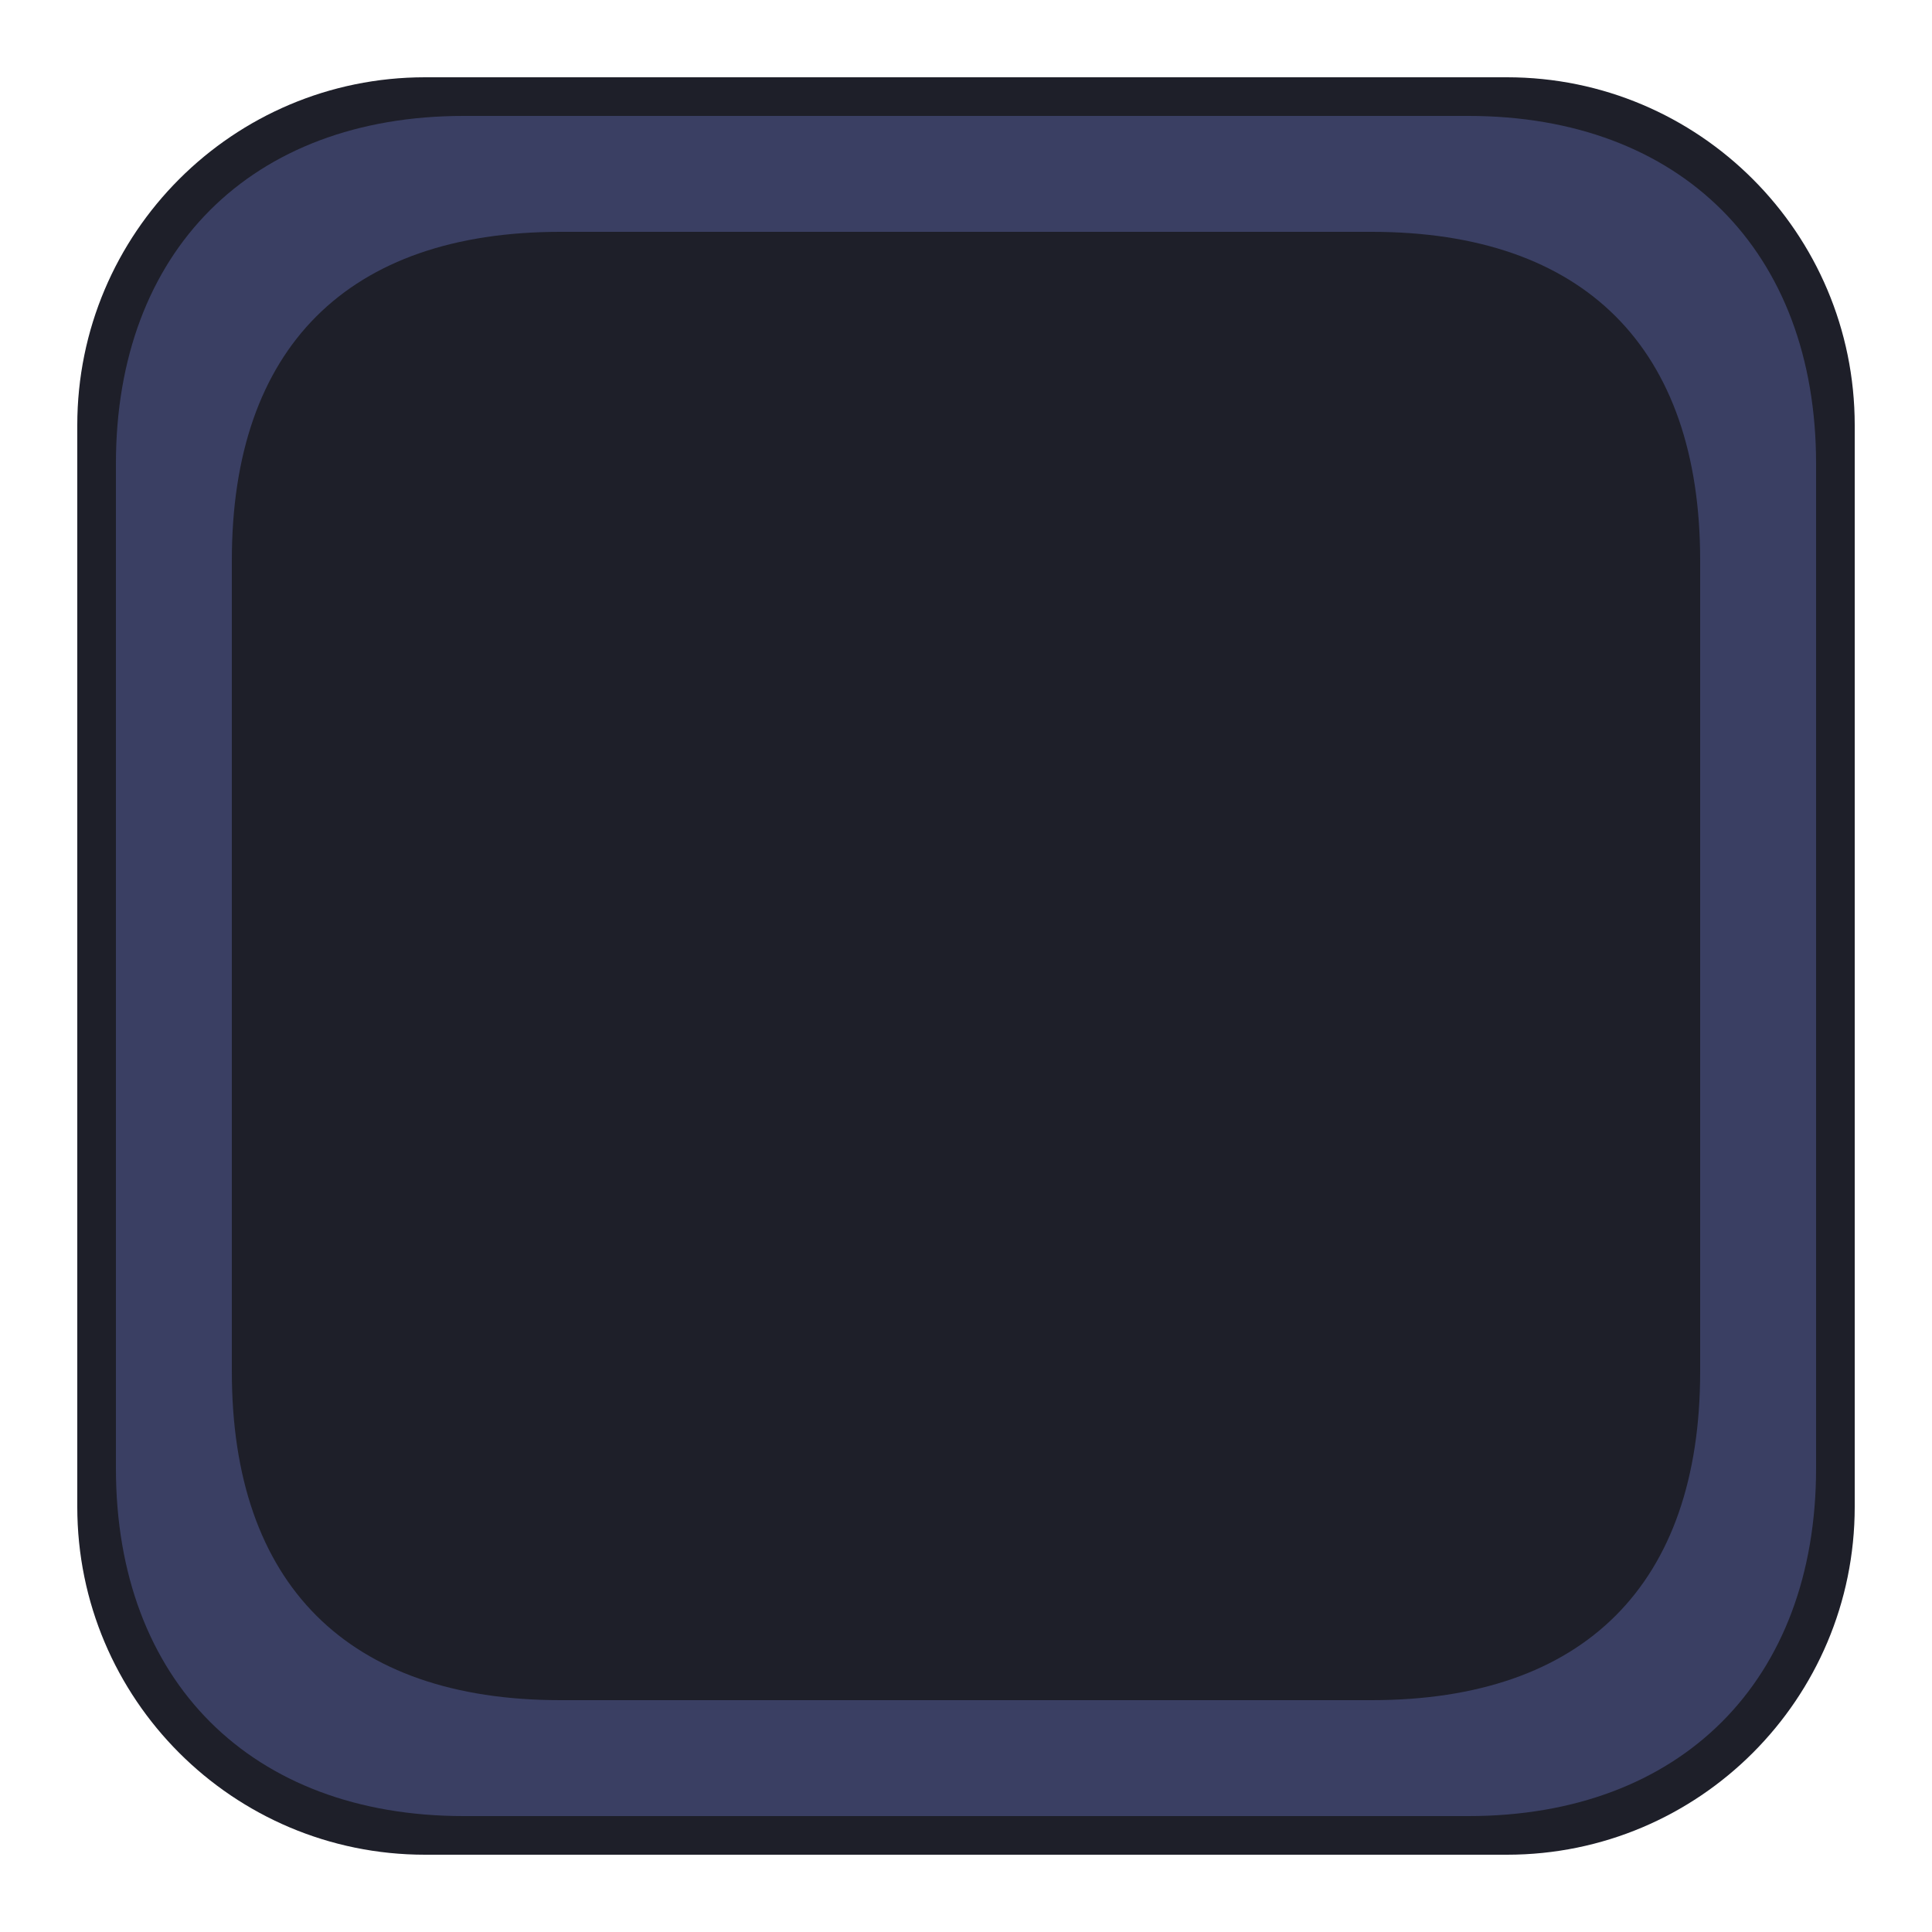
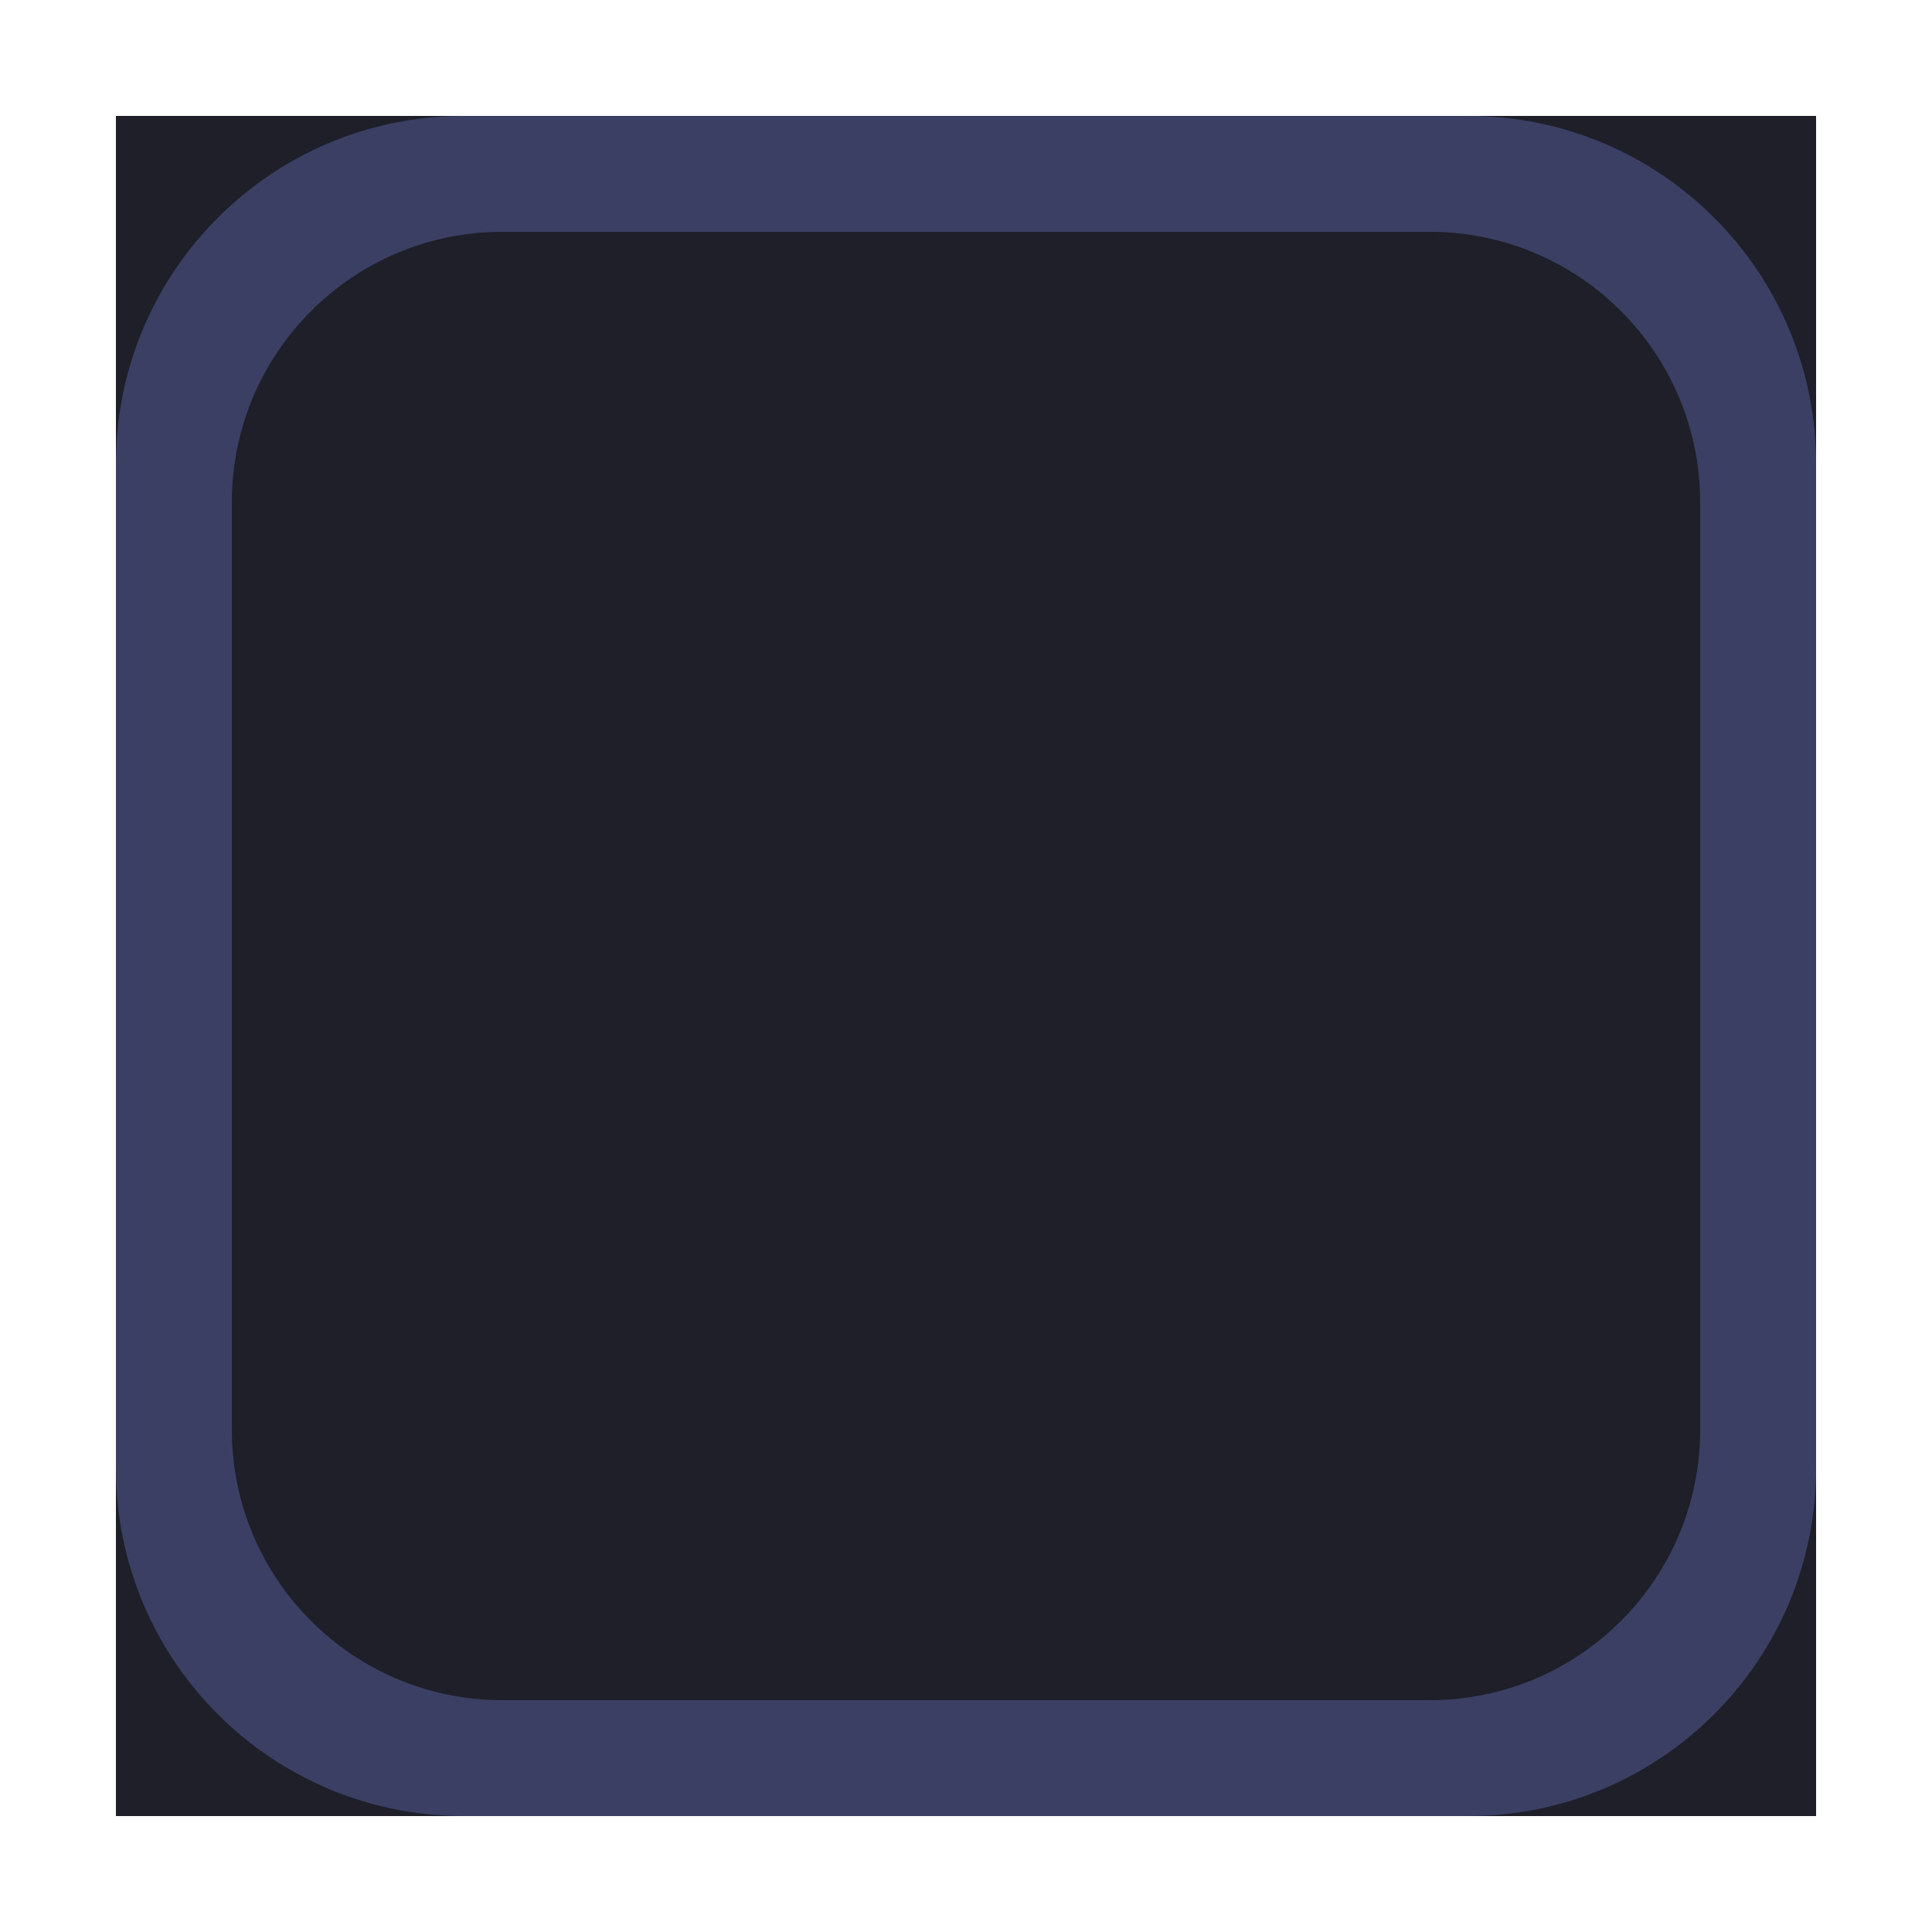
<svg xmlns="http://www.w3.org/2000/svg" version="1.1" id="svg2" width="100" height="100" viewBox="0 0 100 100" xml:space="preserve">
  <defs id="defs6" />
-   <g id="g29" style="display:inline" transform="translate(-606,-520)">
-     <rect style="display:inline;fill:#1e1f29;fill-rule:evenodd;stroke:none;stroke-width:10;stroke-linecap:round;paint-order:markers fill stroke" id="rect321-8" width="92" height="92" x="610" y="524" rx="18" ry="18.01" />
-     <path id="path29541" style="display:inline;fill:#3a3f63;fill-opacity:1;stroke:none;stroke-width:0;stroke-linecap:butt;stroke-linejoin:miter;stroke-miterlimit:4;stroke-dasharray:none;stroke-opacity:1" d="m 630,614 c -11,0 -18,-7 -18,-18 v -52 c 0,-11 7,-18 18,-18 h 52 c 11,0 18,7 18,18 v 52 0 0 c 0,11 -7,18 -18,18 z" />
-     <path id="path29544" style="display:inline;fill:#1e1f29;fill-opacity:1;fill-rule:nonzero;stroke:none;stroke-width:0;stroke-linecap:butt;stroke-linejoin:miter;stroke-miterlimit:4;stroke-dasharray:none;stroke-opacity:1" d="m 694,549 v 42 c 0,11 -6,17 -17,17 h -42 c -11,0 -17,-6 -17,-17 v -42 c 0,-11 6,-17 17,-17 h 42 c 11,0 17,6 17,17 z" />
+   <g id="g66-2-2" transform="translate(6,-234)" style="display:inline">
+     <rect style="display:inline;fill:#1e1f29;fill-opacity:1;fill-rule:evenodd;stroke-width:2;stroke-linecap:square;stroke-linejoin:round;stroke-miterlimit:0" id="rect65-9-9" width="88" height="88" x="0" y="240" rx="0" ry="0" />
+     <rect style="display:inline;opacity:1;fill:#3a3f63;fill-opacity:1;fill-rule:evenodd;stroke-width:2;stroke-linecap:square;stroke-linejoin:round;stroke-miterlimit:0" id="rect32" width="88" height="88" x="0" y="240" rx="18" ry="18" />
+     <rect style="display:inline;fill:#1e1f29;fill-opacity:1;fill-rule:evenodd;stroke-width:2;stroke-linecap:square;stroke-linejoin:round;stroke-miterlimit:0" id="rect66-1-3" width="76" height="76" x="6" y="246" rx="14" ry="14" />
  </g>
</svg>
